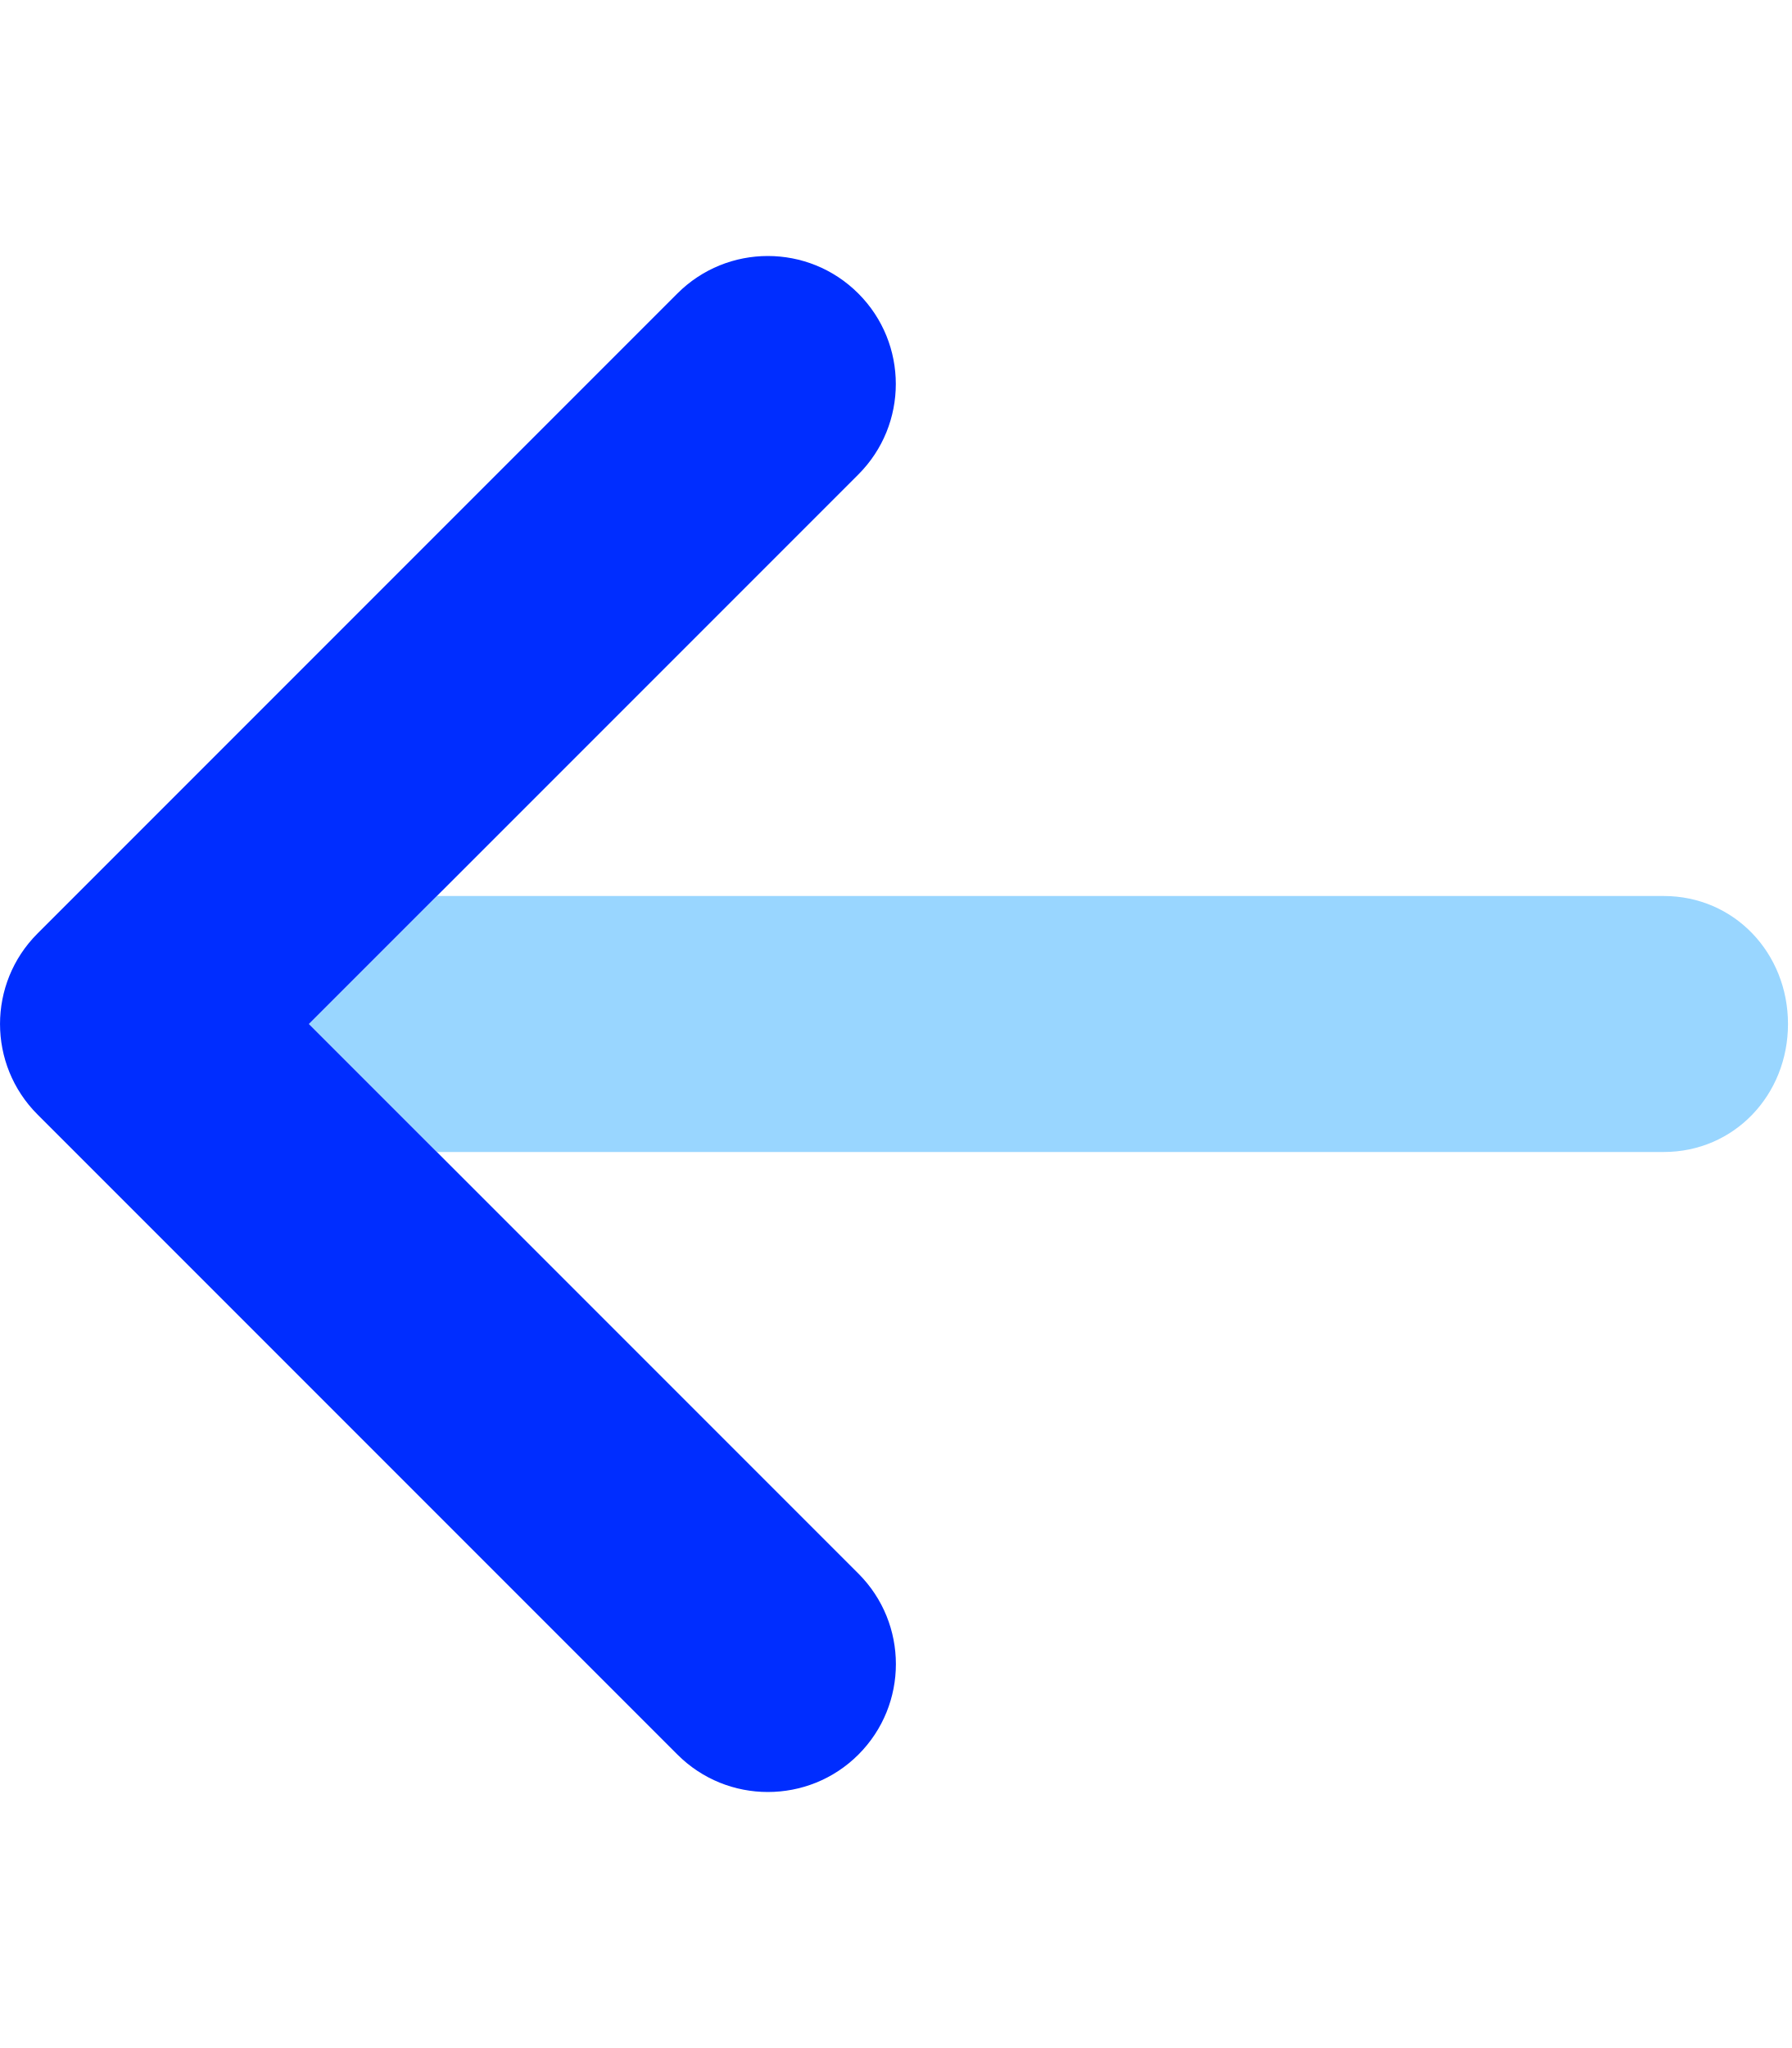
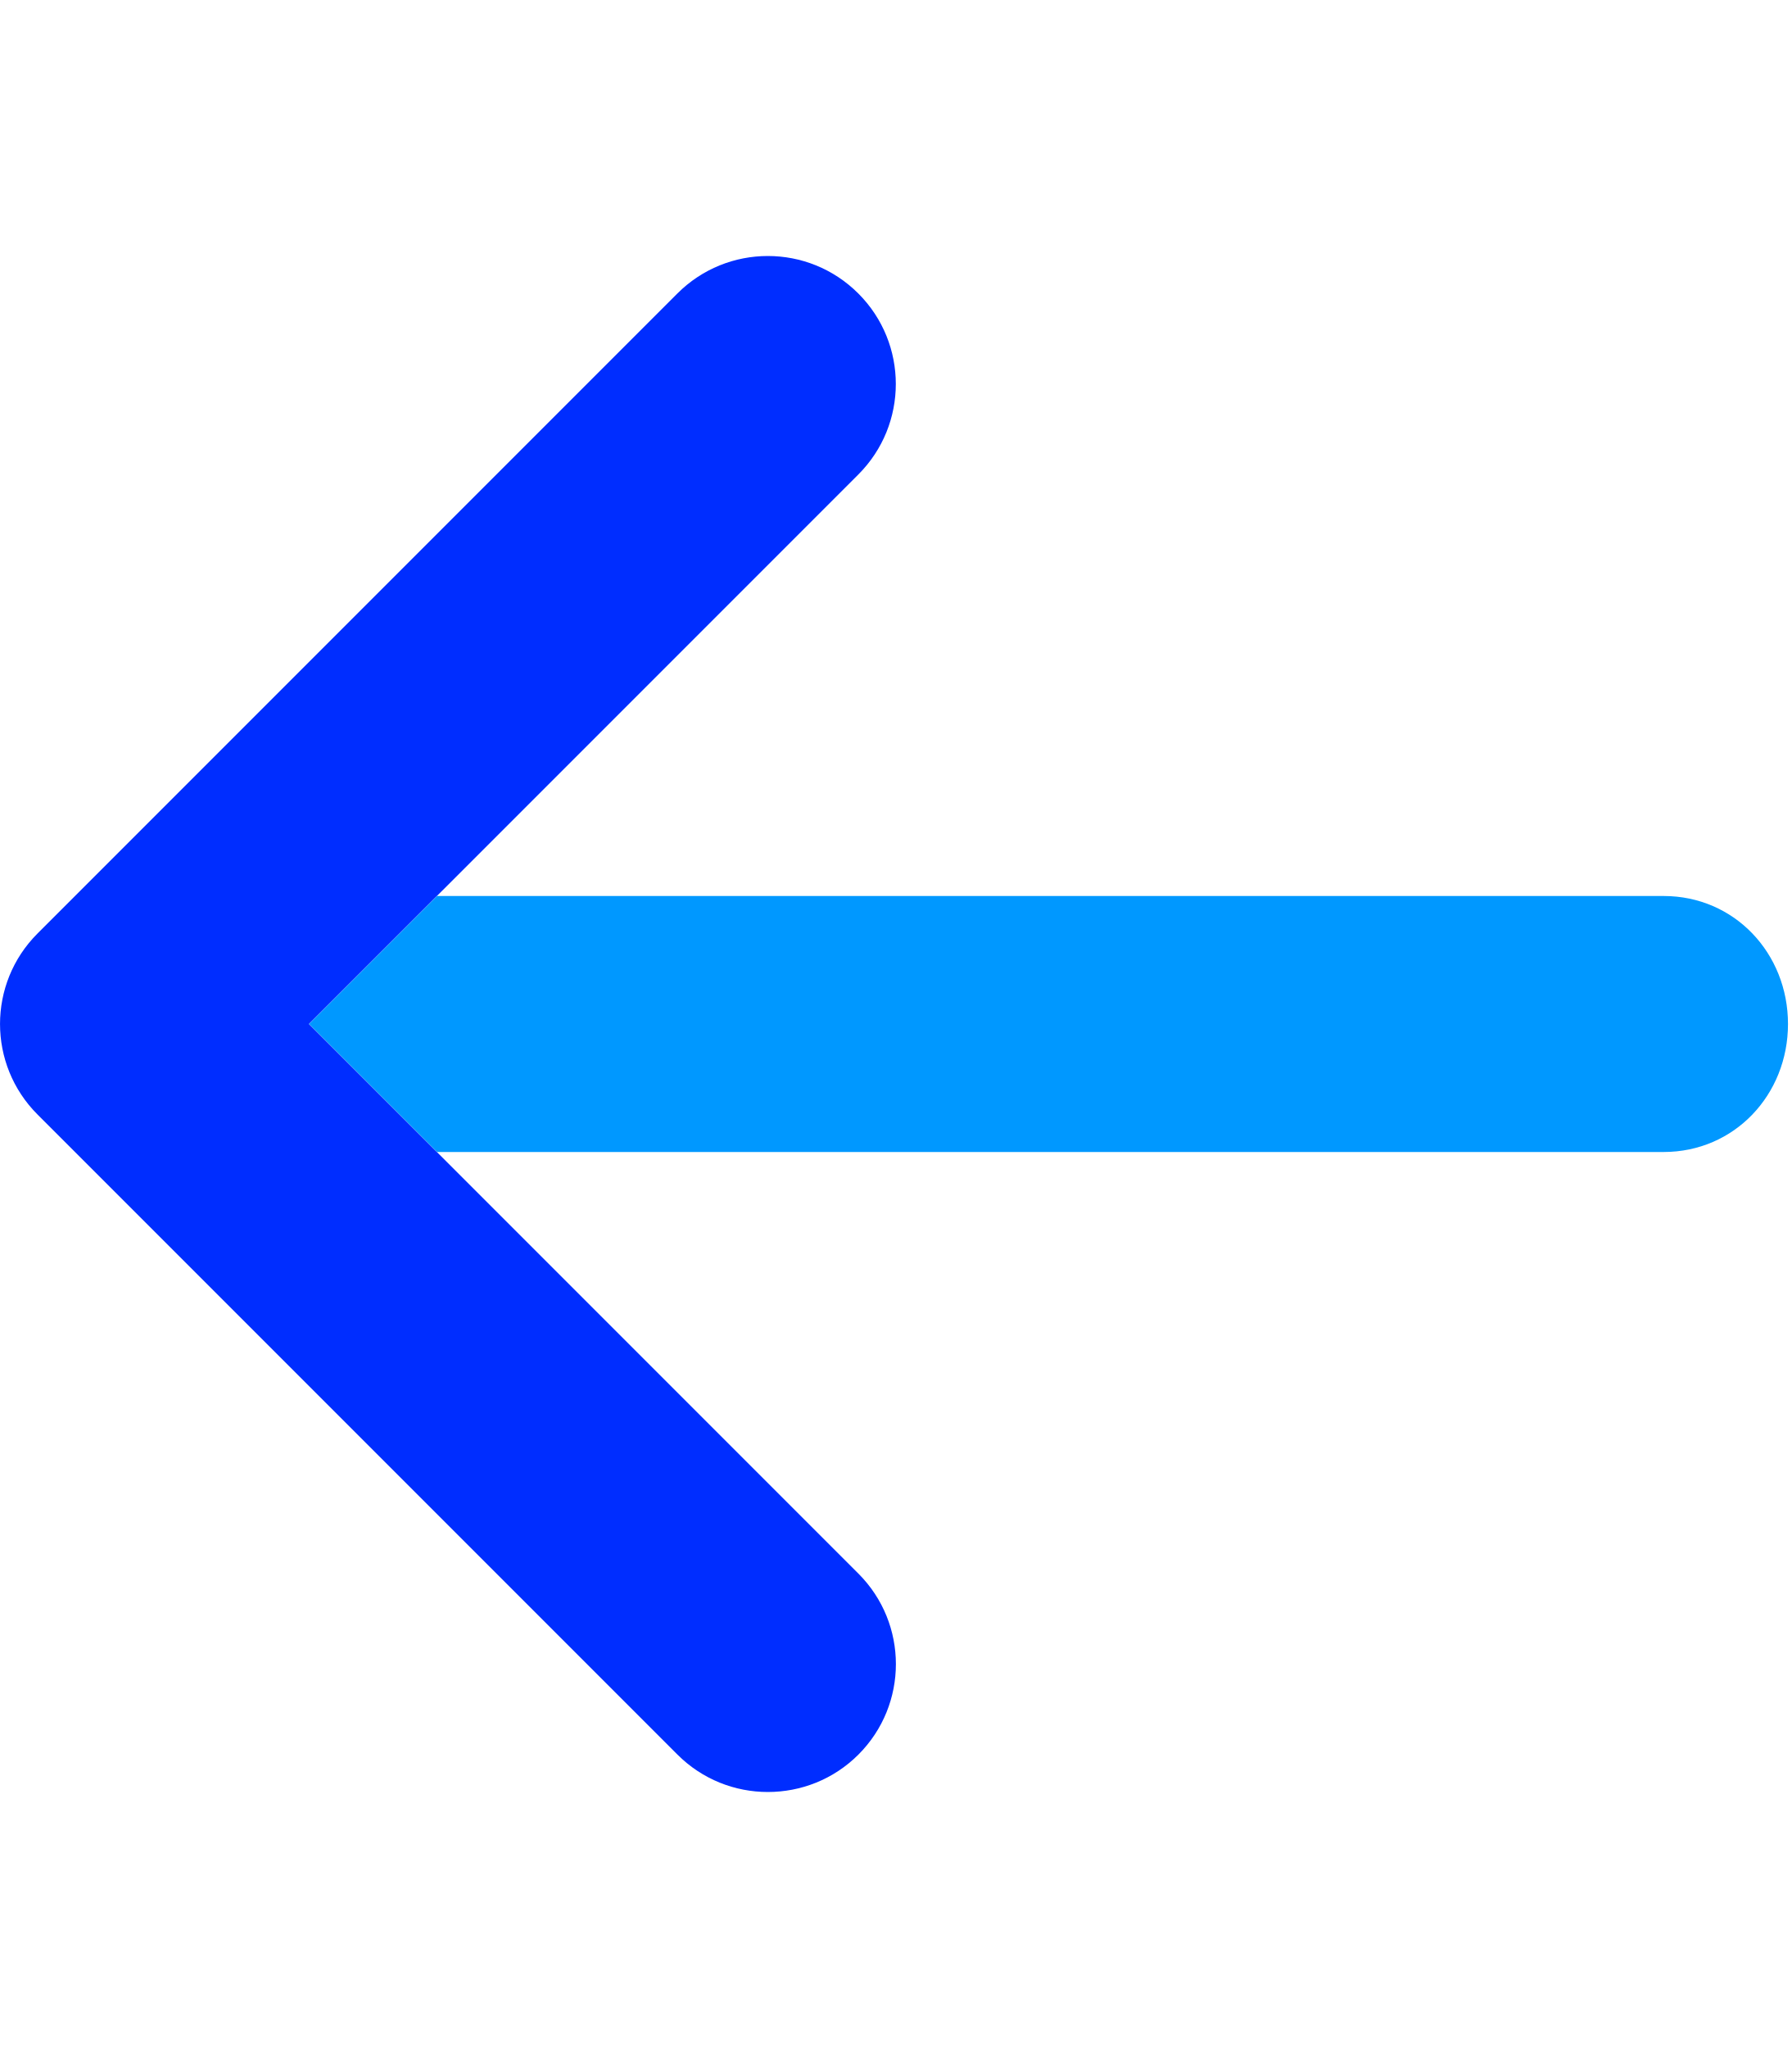
<svg xmlns="http://www.w3.org/2000/svg" viewBox="0 0 448 512">
  <defs>
-     <style>.fa-secondary{opacity:.4;
- fill: #0098FF}
- path{fill: #002DFF}</style>
+     <style>.fa-secondary{fill: #0098FF}path{fill: #002DFF}</style>
  </defs>
  <path class="fa-primary" d="M192 448c-8.188 0-16.38-3.125-22.62-9.375l-160-160c-12.5-12.5-12.5-32.75 0-45.25l160-160c12.5-12.5 32.75-12.5 45.25 0s12.5 32.75 0 45.25L77.25 256l137.4 137.4c12.5 12.5 12.5 32.75 0 45.25C208.4 444.9 200.2 448 192 448z" />
  <path class="fa-secondary" d="M447.1 256C447.1 273.7 433.7 288 416 288H109.3l-32-32l32-32H416C433.7 224 447.1 238.3 447.1 256z" />
</svg>
